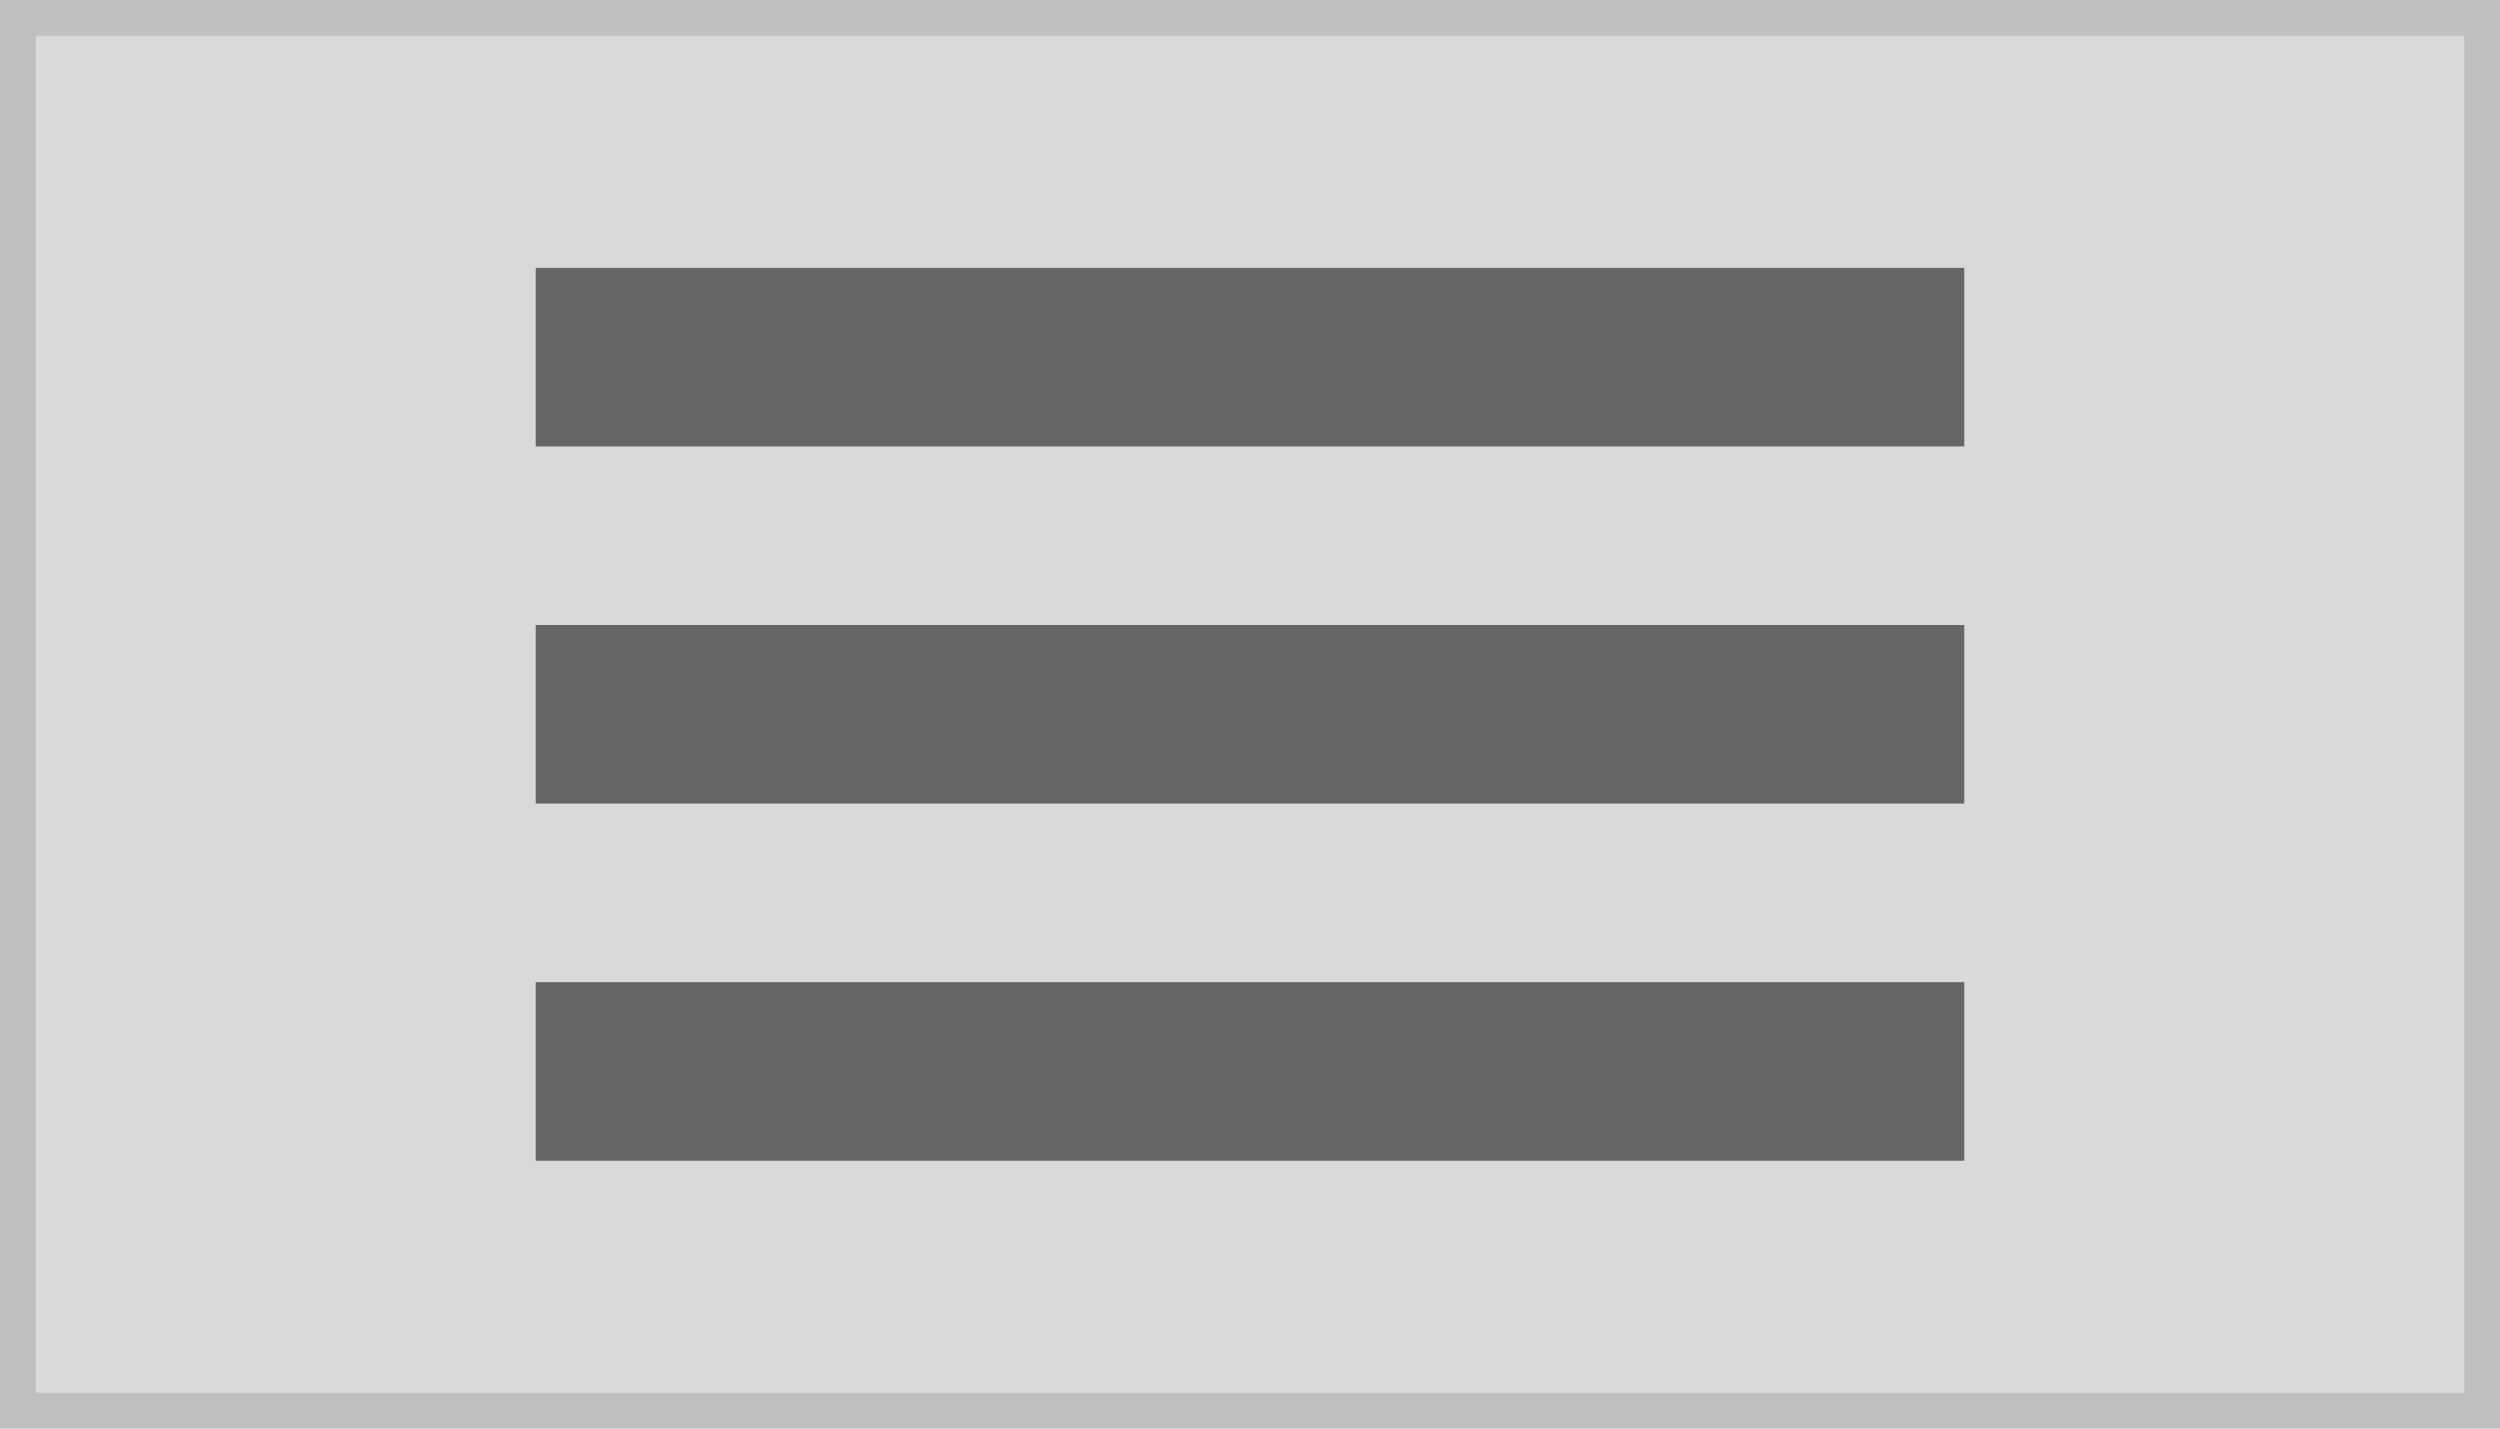
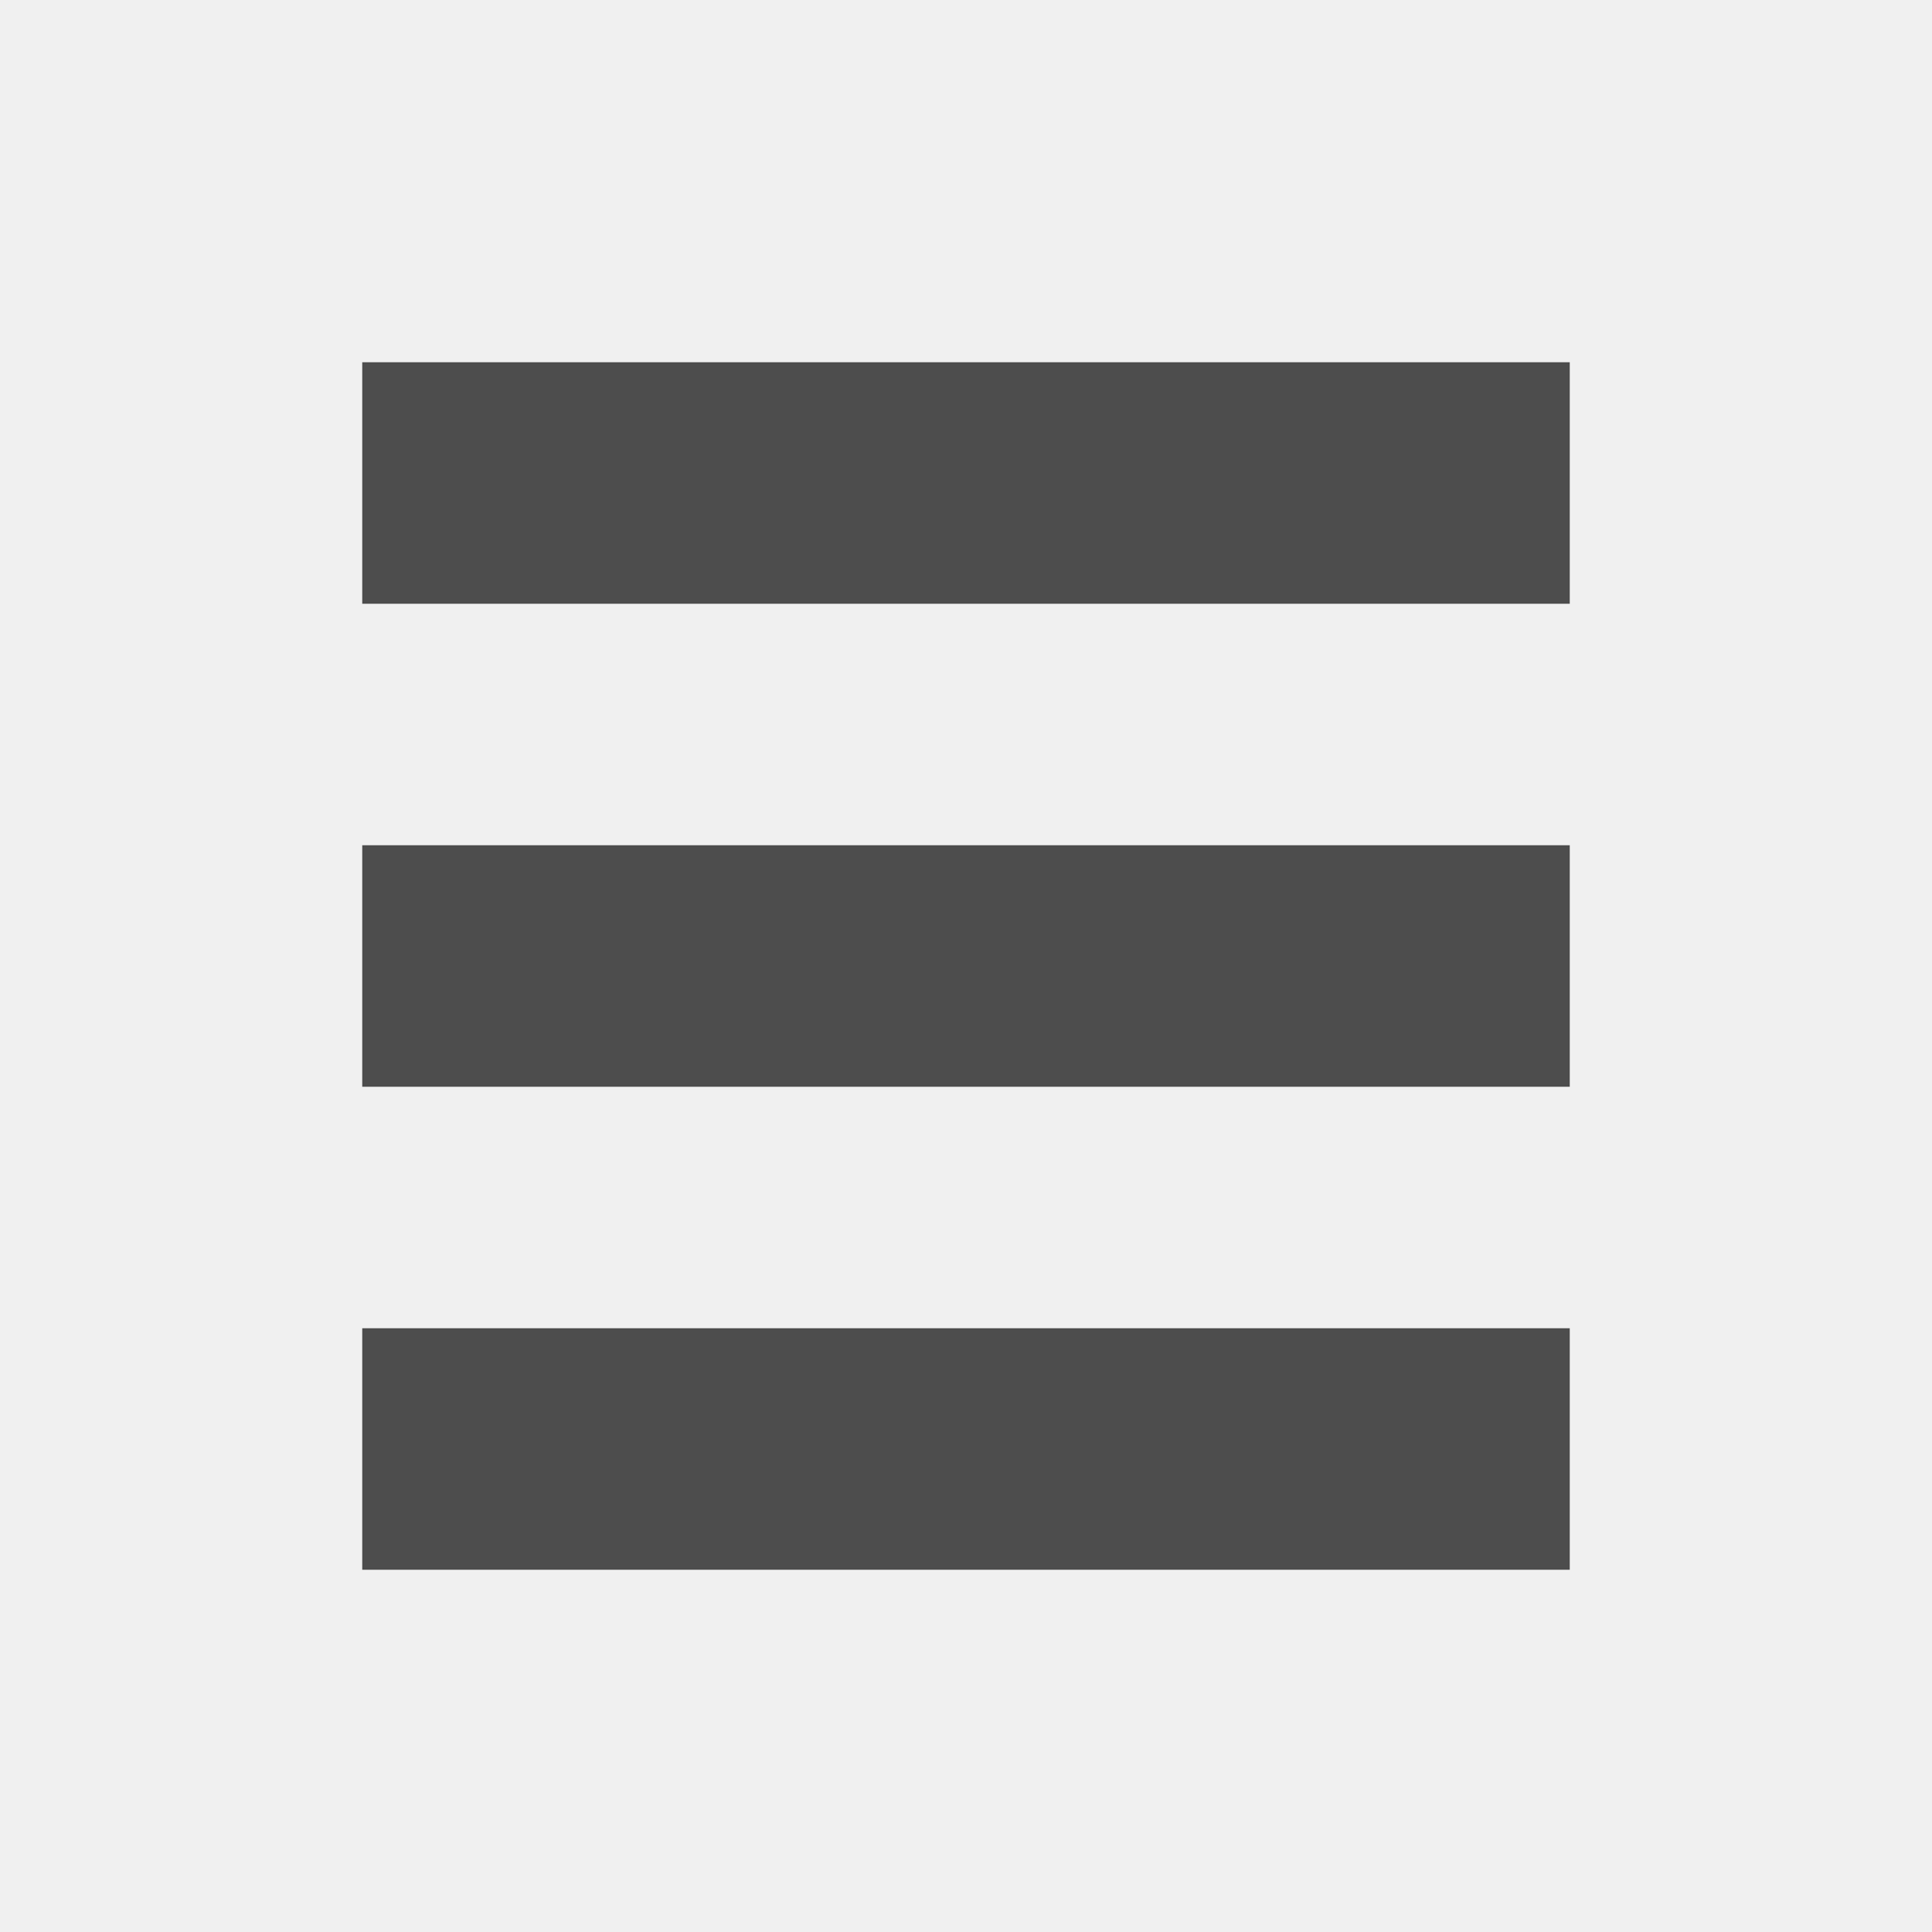
- <svg xmlns="http://www.w3.org/2000/svg" width="140" height="80" viewBox="0 0 140 80">
+ <svg xmlns="http://www.w3.org/2000/svg" width="80" height="80" viewBox="0 0 80 80">
  <g transform="translate(-1 -1)">
-     <g transform="translate(1 1)" fill="#d9d9d9" stroke="#bfbfbf" stroke-miterlimit="10" stroke-width="2">
-       <rect width="140" height="80" stroke="none" />
-       <rect x="1" y="1" width="138" height="78" fill="none" />
-     </g>
-     <rect width="80" height="10" transform="translate(31 16)" fill="#666" />
-     <rect width="80" height="10" transform="translate(31 36)" fill="#666" />
-     <rect width="80" height="10" transform="translate(31 56)" fill="#666" />
+     <rect width="80" height="80" transform="translate(1 1)" fill="#f0f0f0" />
+     <rect width="50" height="10" transform="translate(16 16)" fill="#4d4d4d" />
+     <rect width="50" height="10" transform="translate(16 36)" fill="#4d4d4d" />
+     <rect width="50" height="10" transform="translate(16 56)" fill="#4d4d4d" />
  </g>
</svg>
